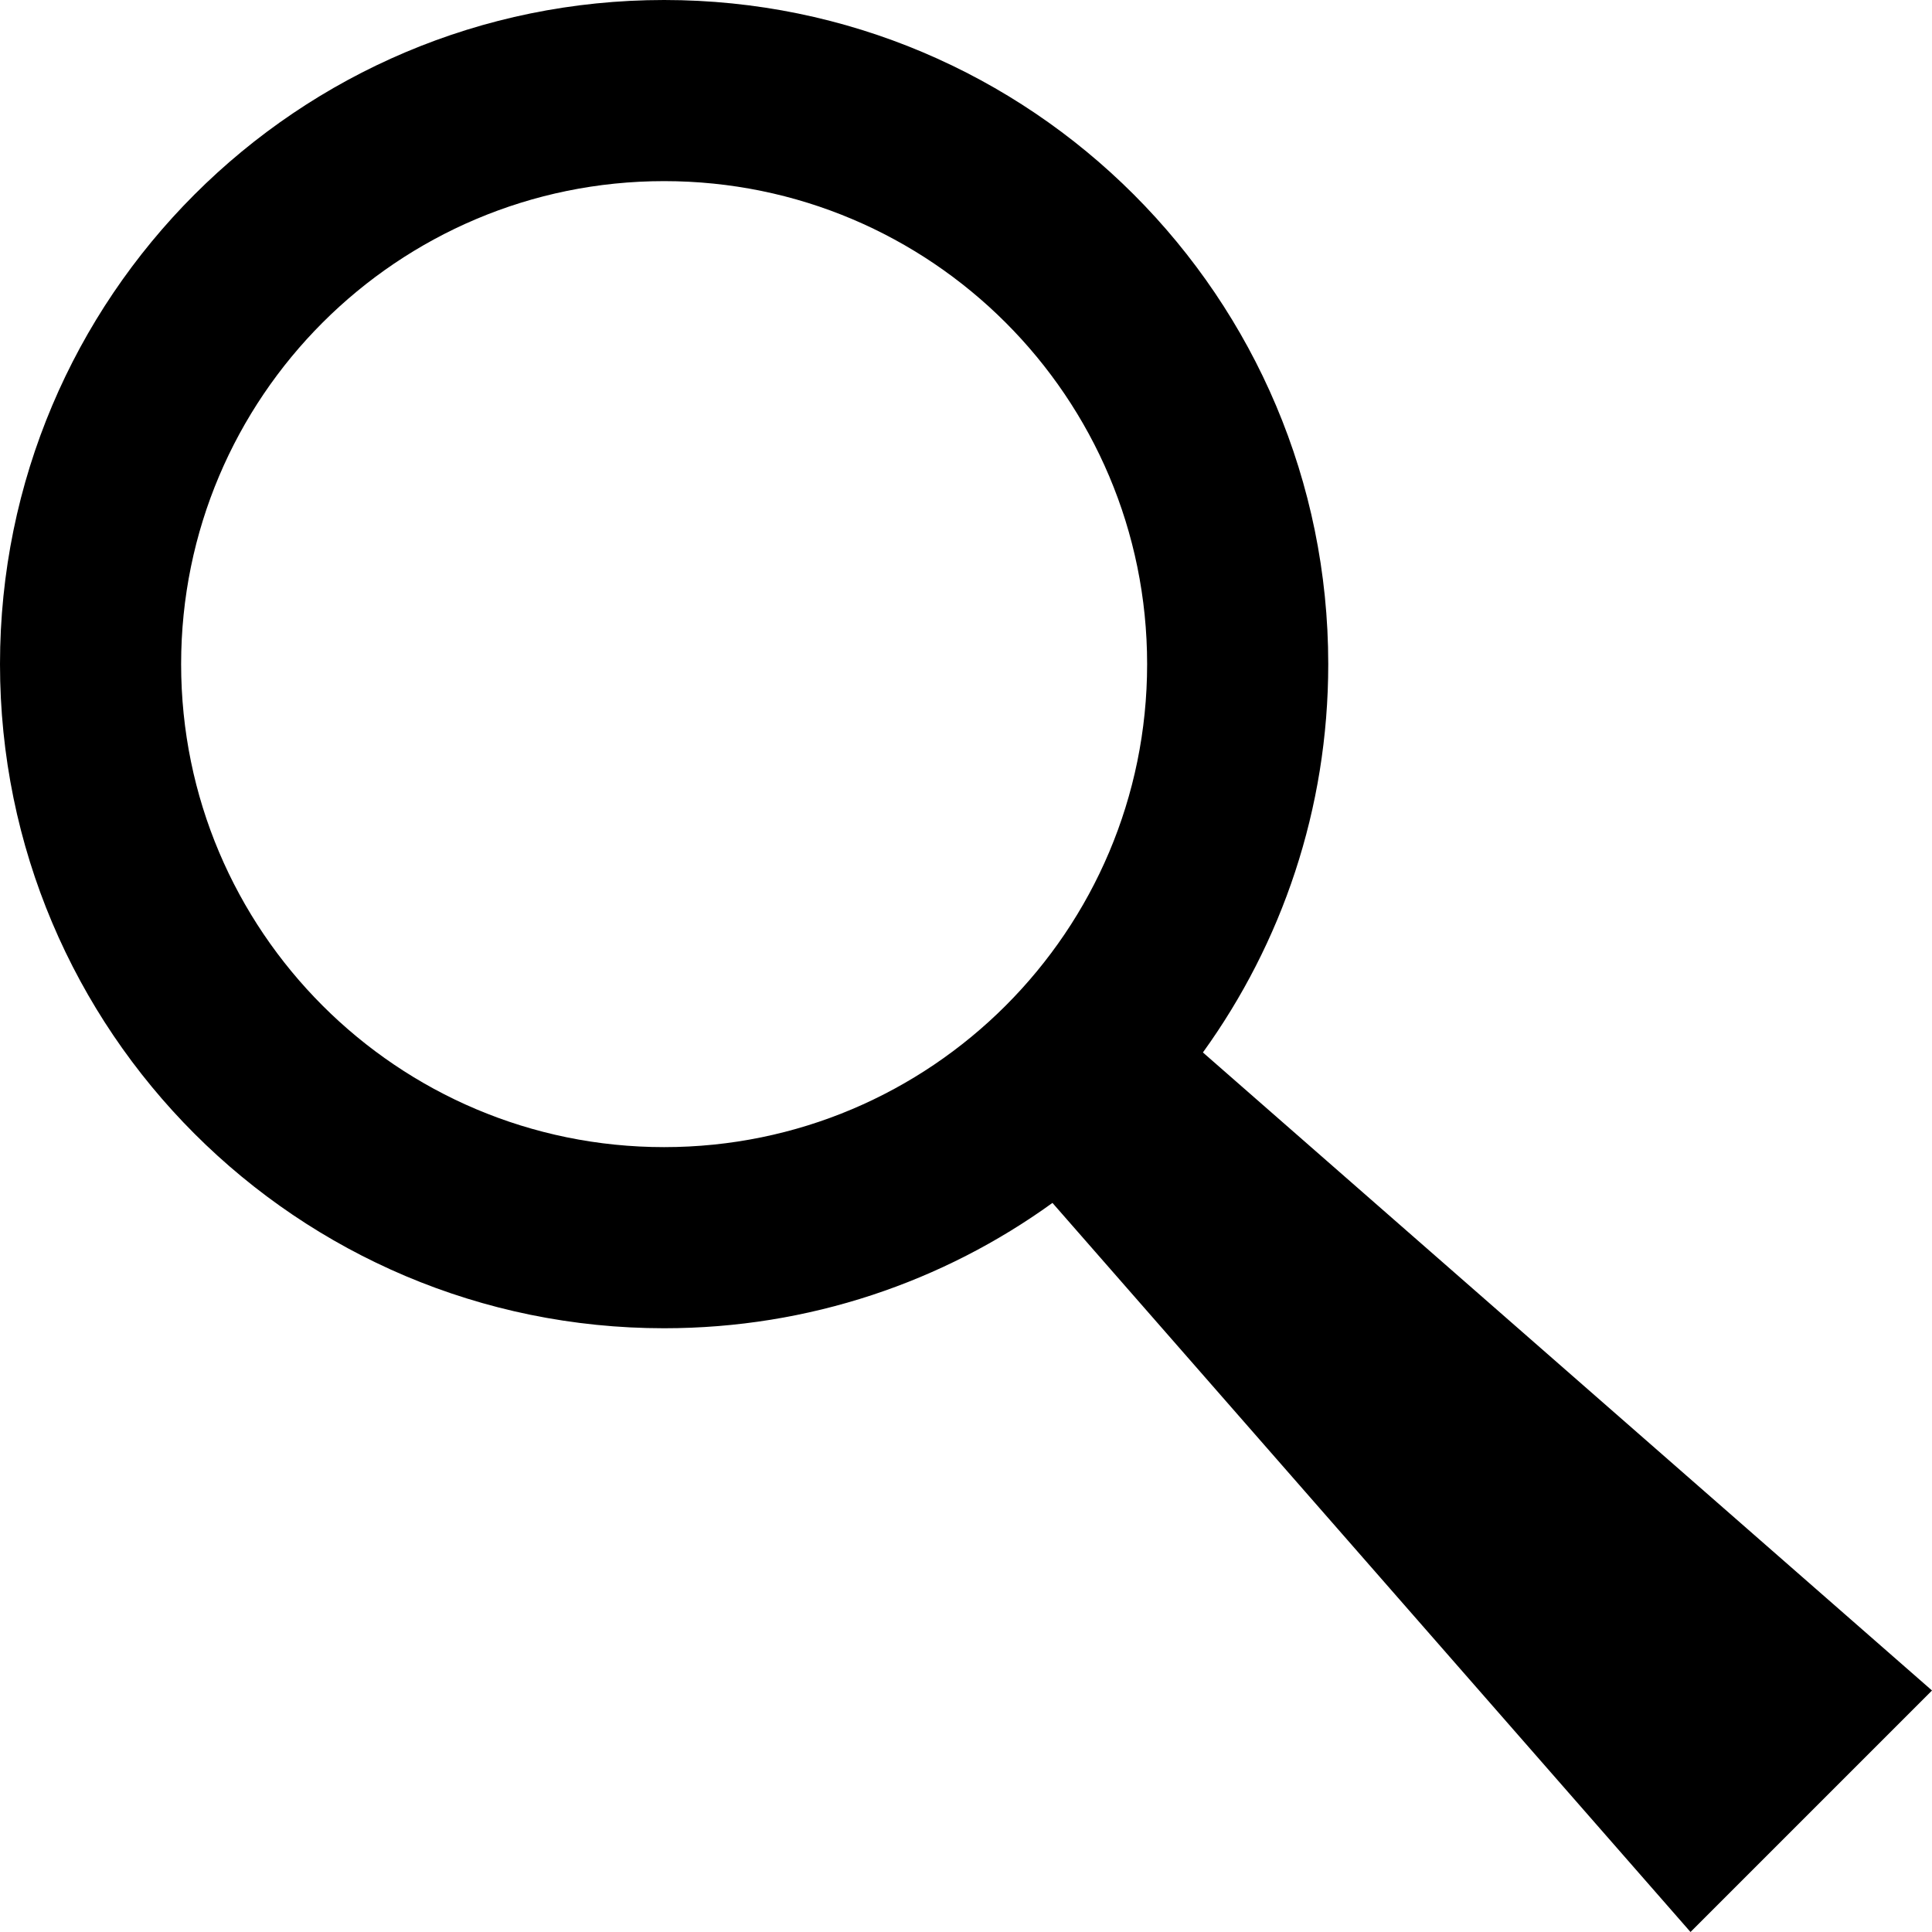
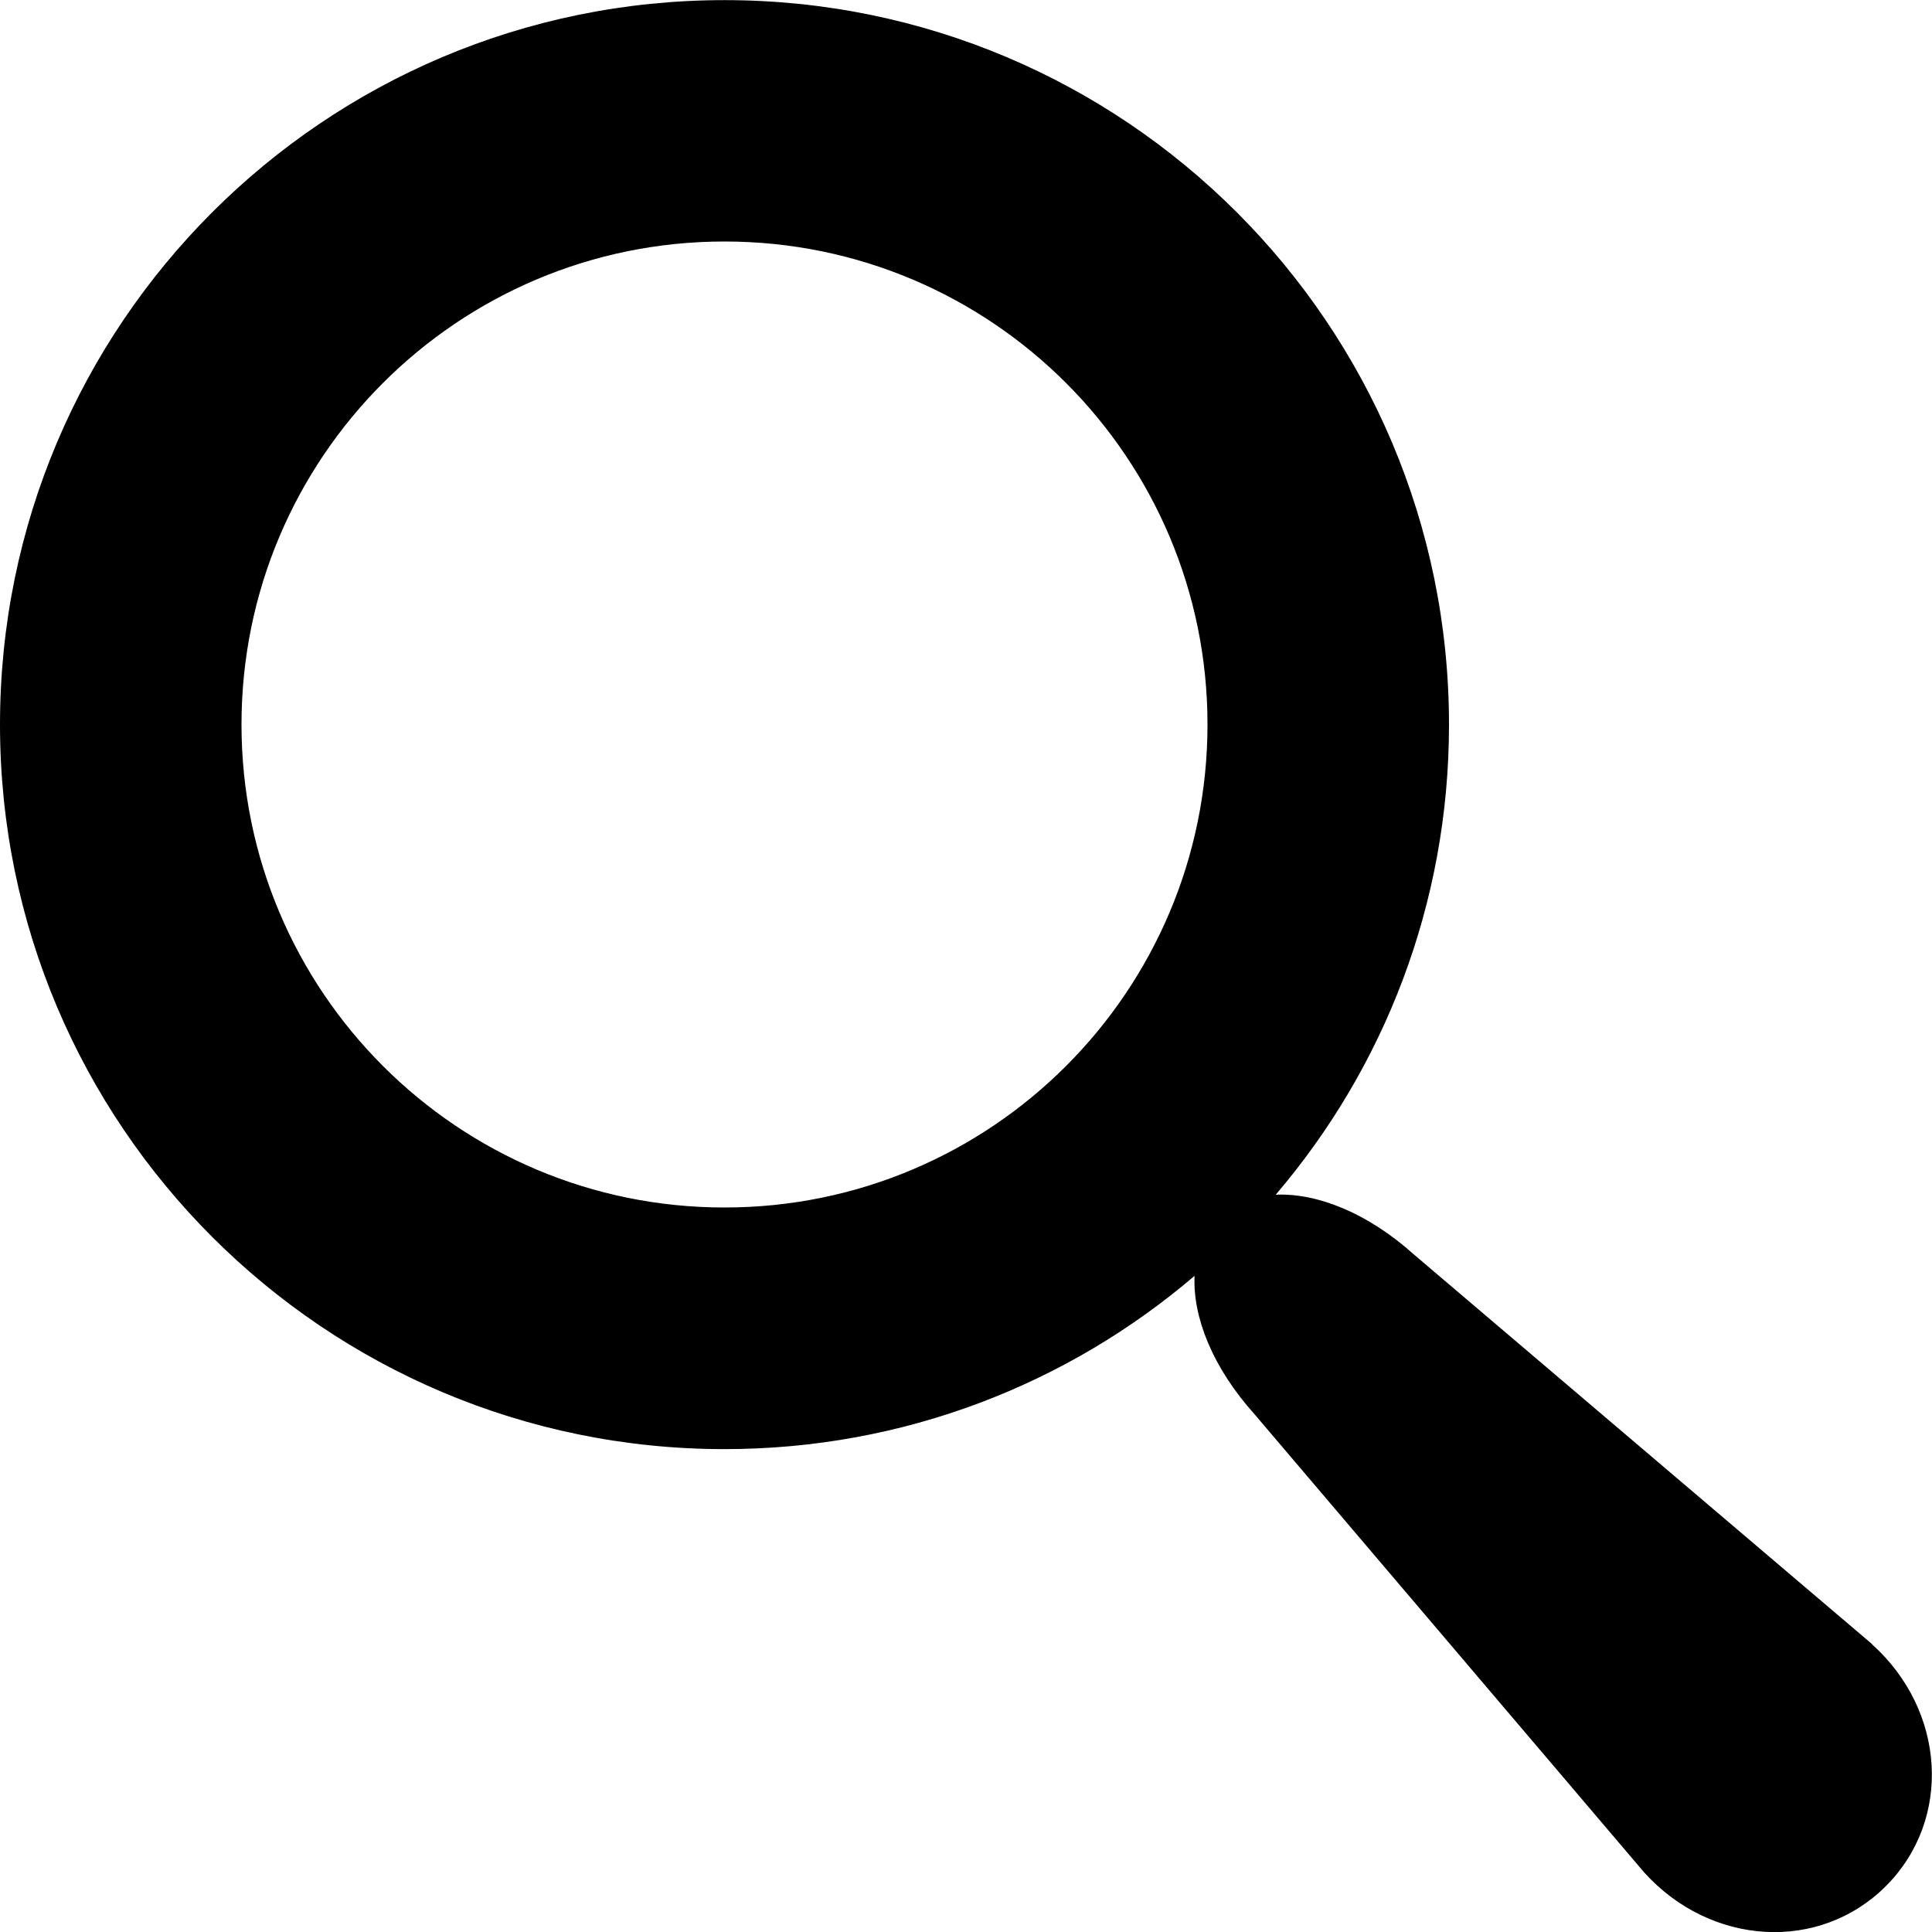
<svg xmlns="http://www.w3.org/2000/svg" version="1.1" width="16" height="16" viewBox="0 0 16 16">
-   <path d="M9.962 8.716c0.653-0.905 1.038-2.015 1.038-3.216 0-3.038-2.462-5.5-5.5-5.5s-5.5 2.462-5.5 5.5 2.462 5.5 5.5 5.5c1.201 0 2.312-0.385 3.216-1.038l5.284 6.038 2-2-6.038-5.284zM5.5 9.5c-2.209 0-4-1.791-4-4s1.791-4 4-4c2.209 0 4 1.791 4 4s-1.791 4-4 4z" />
+   <path d="M15.504 13.616l-3.79-3.223c-0.392-0.353-0.811-0.514-1.149-0.499 0.895-1.048 1.435-2.407 1.435-3.893 0-3.314-2.686-6-6-6s-6 2.686-6 6 2.686 6 6 6c1.486 0 2.845-0.54 3.893-1.435-0.016 0.338 0.146 0.757 0.499 1.149l3.223 3.79c0.552 0.613 1.453 0.665 2.003 0.115s0.498-1.452-0.115-2.003zM6 10c-2.209 0-4-1.791-4-4s1.791-4 4-4 4 1.791 4 4-1.791 4-4 4z" />
</svg>
